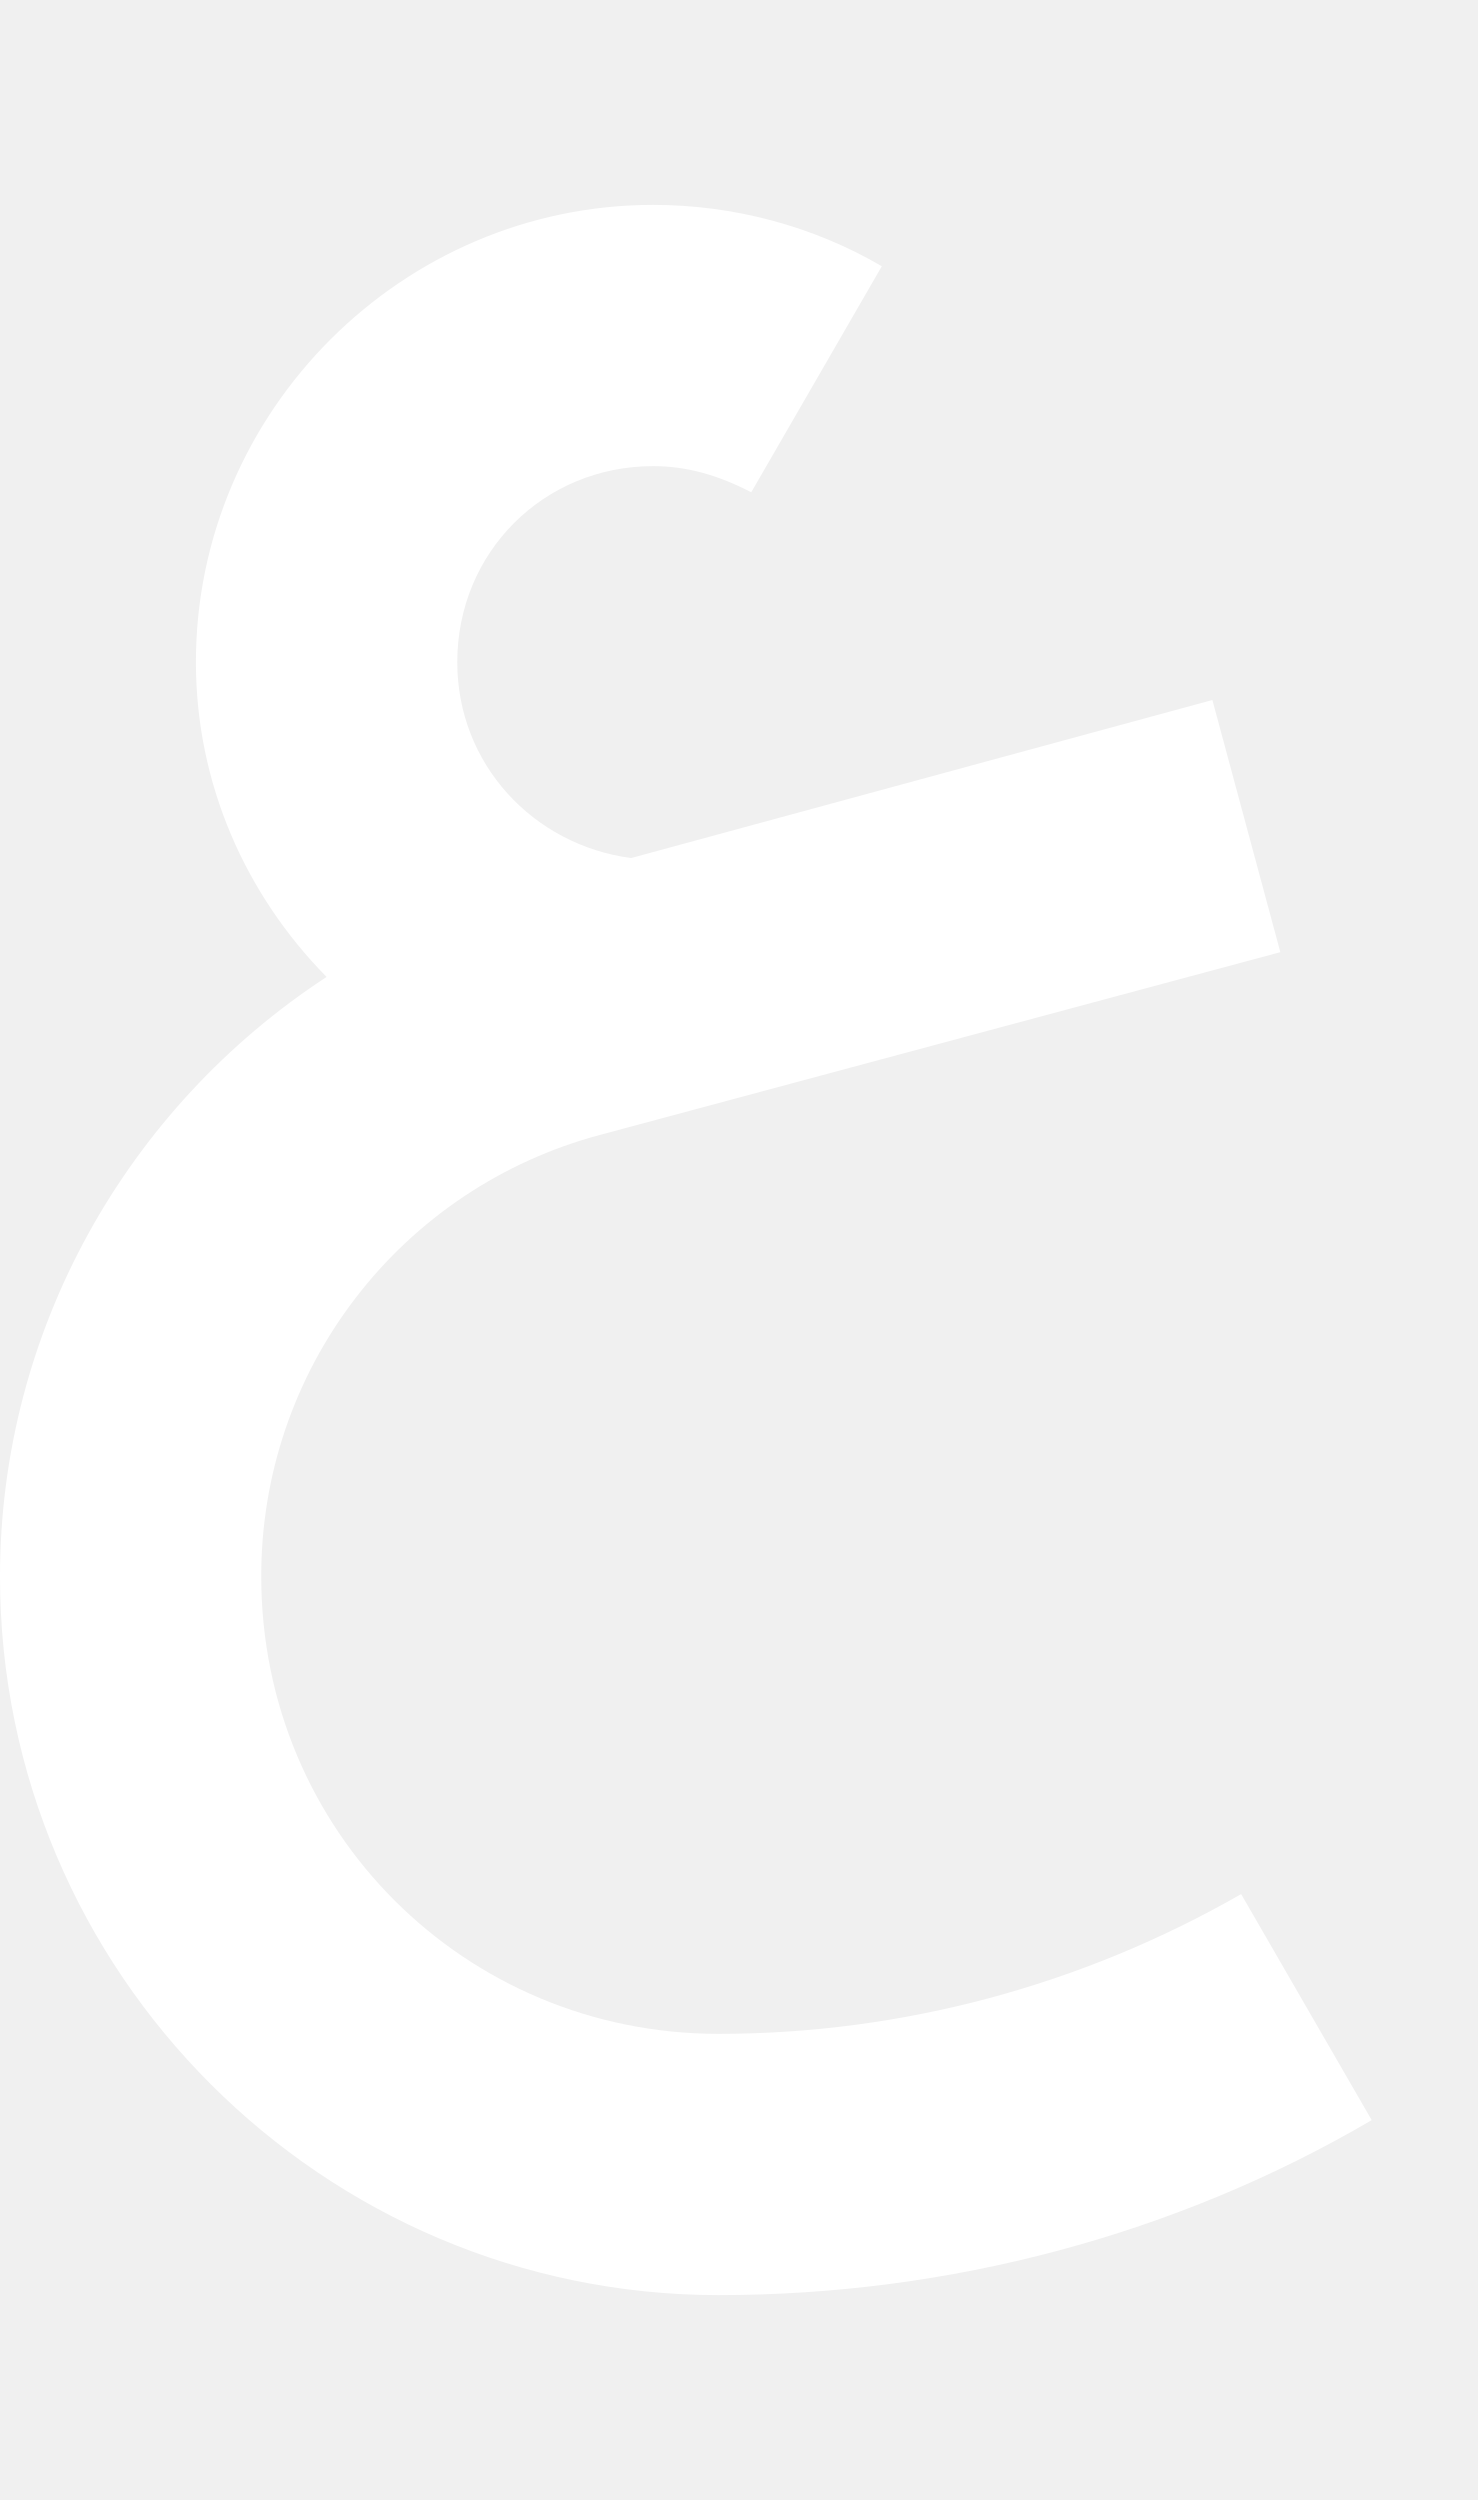
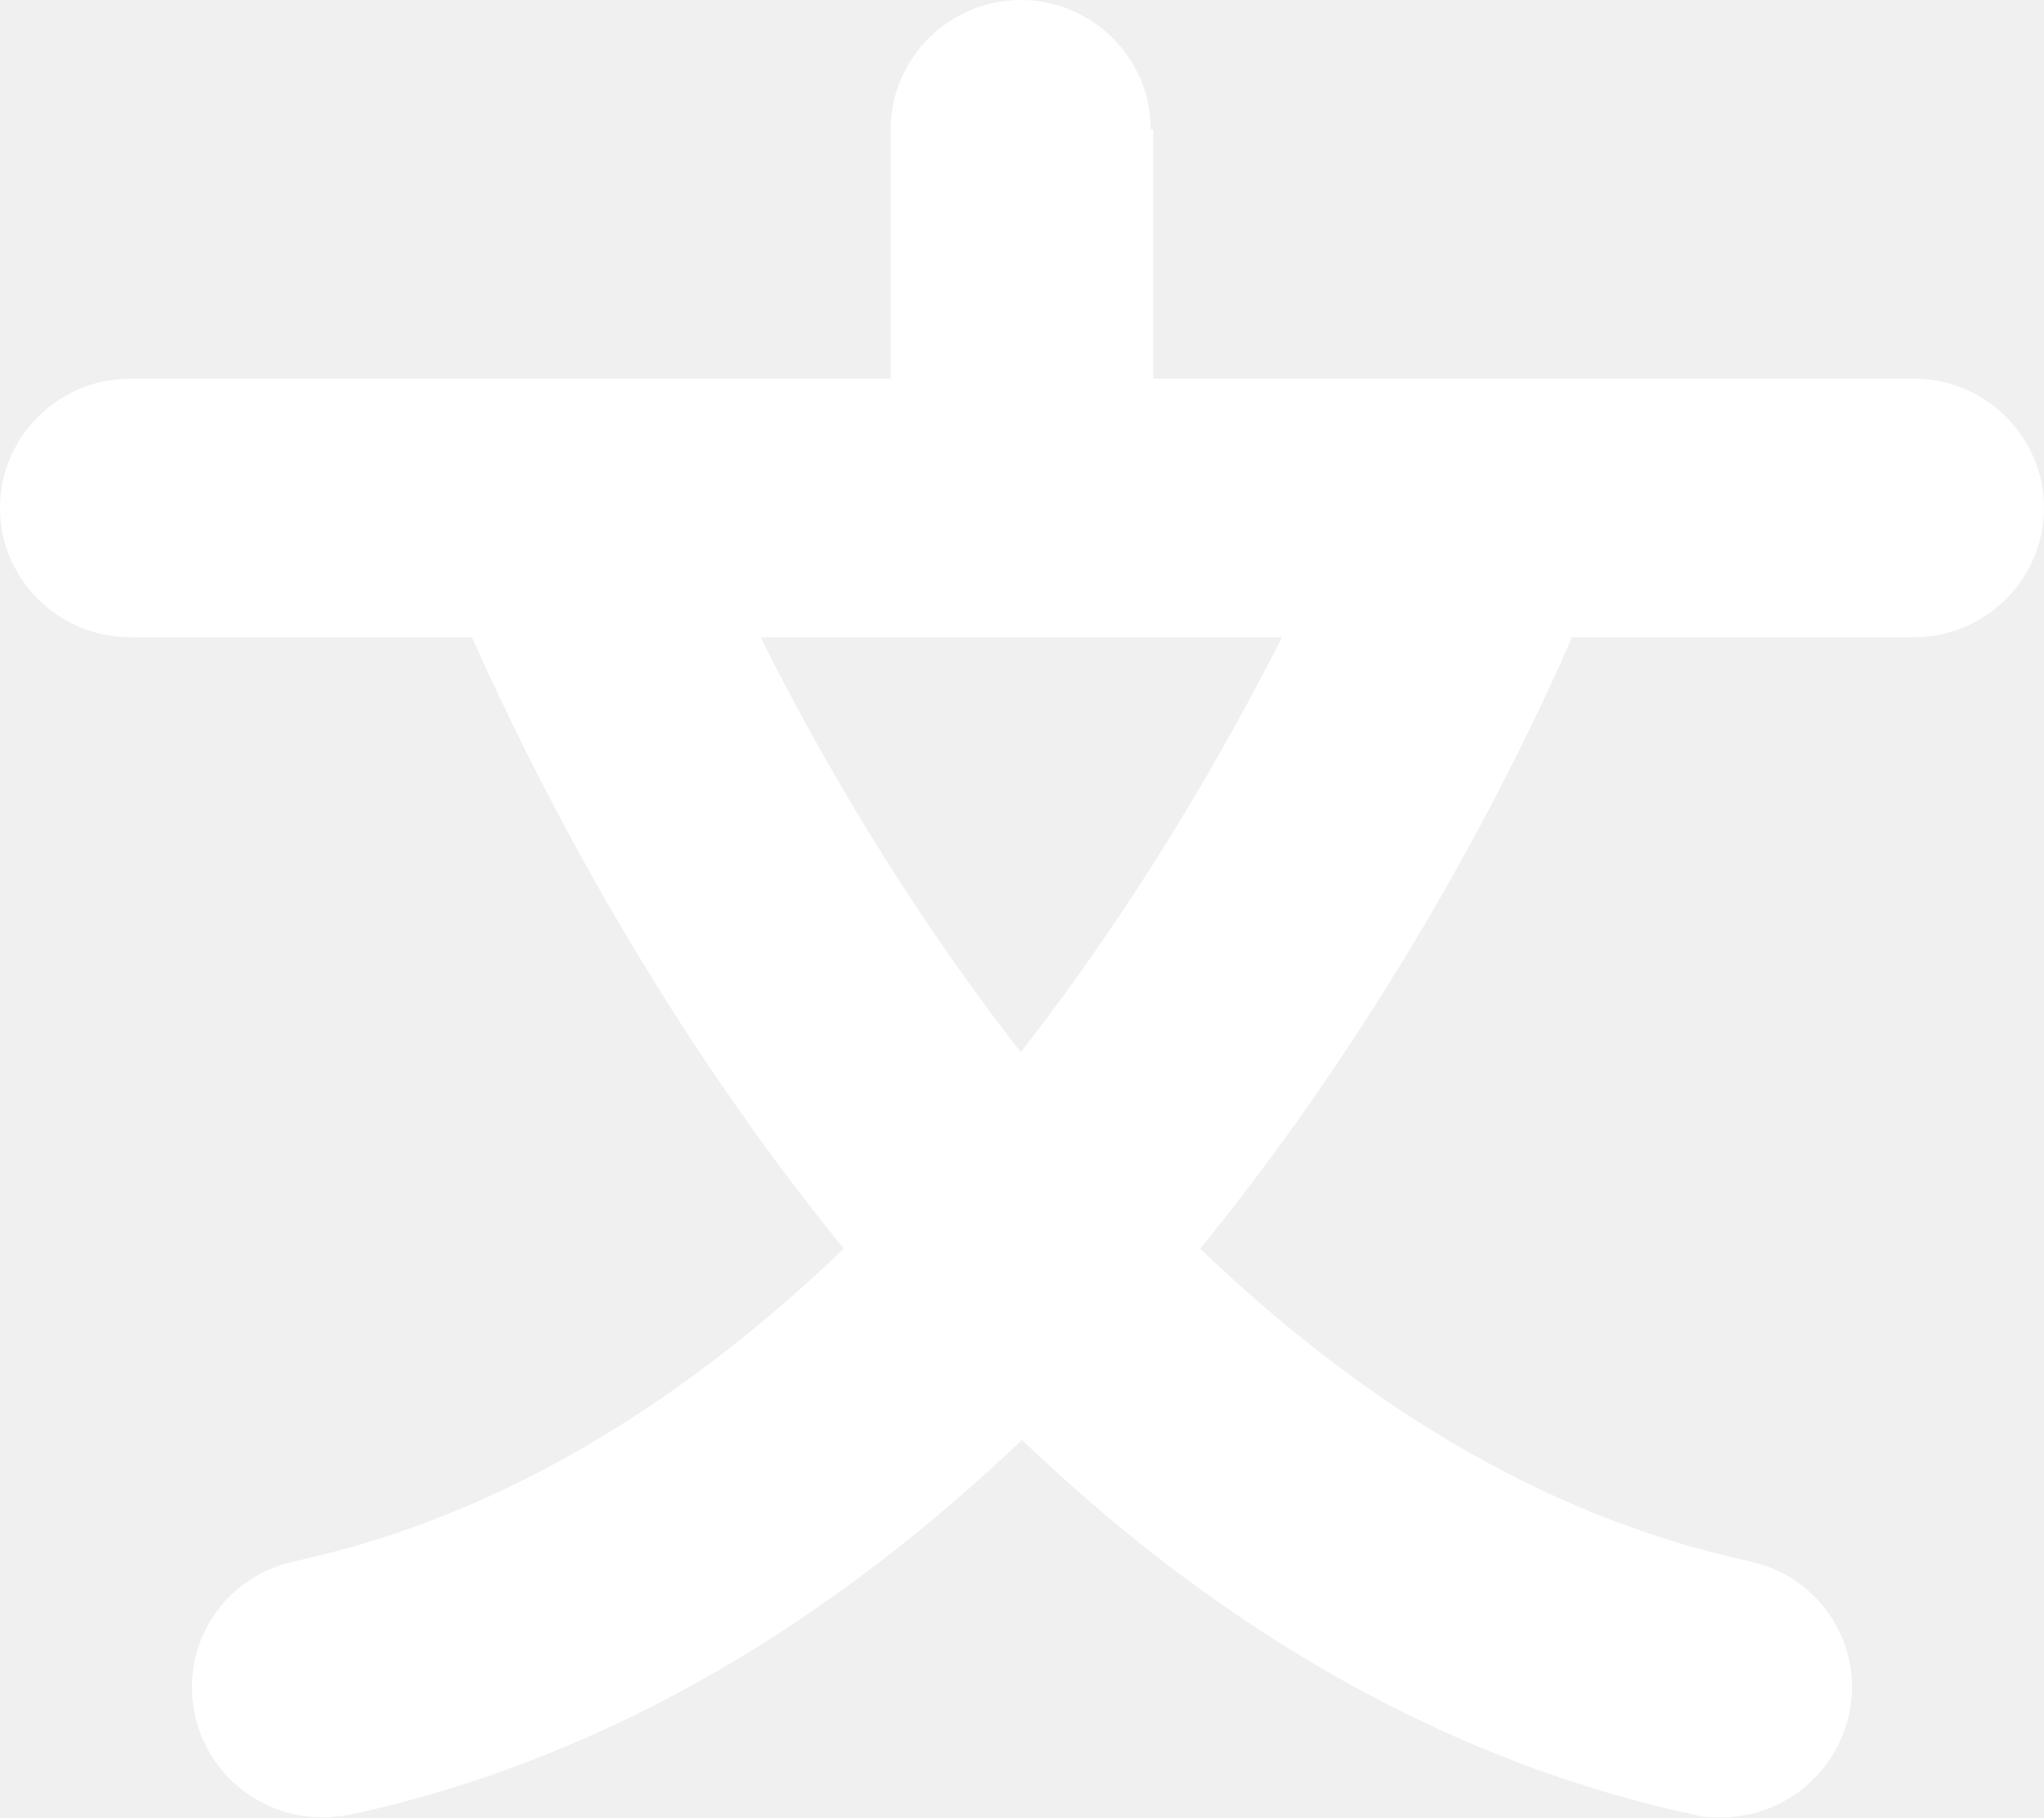
- <svg xmlns="http://www.w3.org/2000/svg" width="13" height="22" viewBox="0 0 13 22" fill="none">
-   <path d="M5.748 1.803C3.541 1.803 1.724 3.619 1.724 5.827C1.724 6.896 2.161 7.873 2.874 8.597C1.115 9.747 0 11.713 0 13.874C0 17.358 2.84 20.197 6.323 20.197C8.347 20.197 10.347 19.668 12.071 18.657L10.922 16.668C9.519 17.473 7.933 17.898 6.323 17.898C4.093 17.898 2.299 16.116 2.299 13.874C2.297 12.989 2.588 12.127 3.127 11.425C3.665 10.722 4.421 10.217 5.277 9.988L11.267 8.379L10.669 6.16L5.553 7.551C4.691 7.436 4.024 6.723 4.024 5.827C4.024 4.861 4.783 4.102 5.748 4.102C6.047 4.102 6.323 4.183 6.611 4.332L7.76 2.343C7.151 1.987 6.45 1.803 5.748 1.803Z" fill="white" />
+ <svg xmlns="http://www.w3.org/2000/svg" width="18" height="16" viewBox="0 0 18 16" fill="none">
+   <path d="M10.134 1.138C10.134 0.512 9.618 0 8.989 0C8.359 0 7.844 0.512 7.844 1.138V3.334H1.145C0.515 3.334 0 3.846 0 4.472C0 5.098 0.515 5.61 1.145 5.61H4.156C4.649 6.714 5.714 8.888 7.431 10.993C6.103 12.267 4.489 13.337 2.588 13.747C1.969 13.883 1.58 14.486 1.718 15.101C1.832 15.636 2.313 16 2.84 16C2.92 16 3 15.989 3.08 15.977C5.45 15.465 7.408 14.191 9 12.677C10.58 14.191 12.55 15.465 14.92 15.977C15 16 15.08 16 15.16 16C15.687 16 16.157 15.636 16.282 15.101C16.42 14.486 16.03 13.883 15.412 13.747C13.511 13.337 11.897 12.267 10.569 10.993C12.286 8.888 13.363 6.714 13.844 5.61H16.855C17.485 5.61 18 5.098 18 4.472C18 3.846 17.485 3.334 16.855 3.334H10.156V1.138H10.134ZM8.989 9.263C7.958 7.943 7.191 6.6 6.698 5.61H11.29C10.786 6.6 10.03 7.932 8.989 9.263Z" fill="white" />
</svg>
